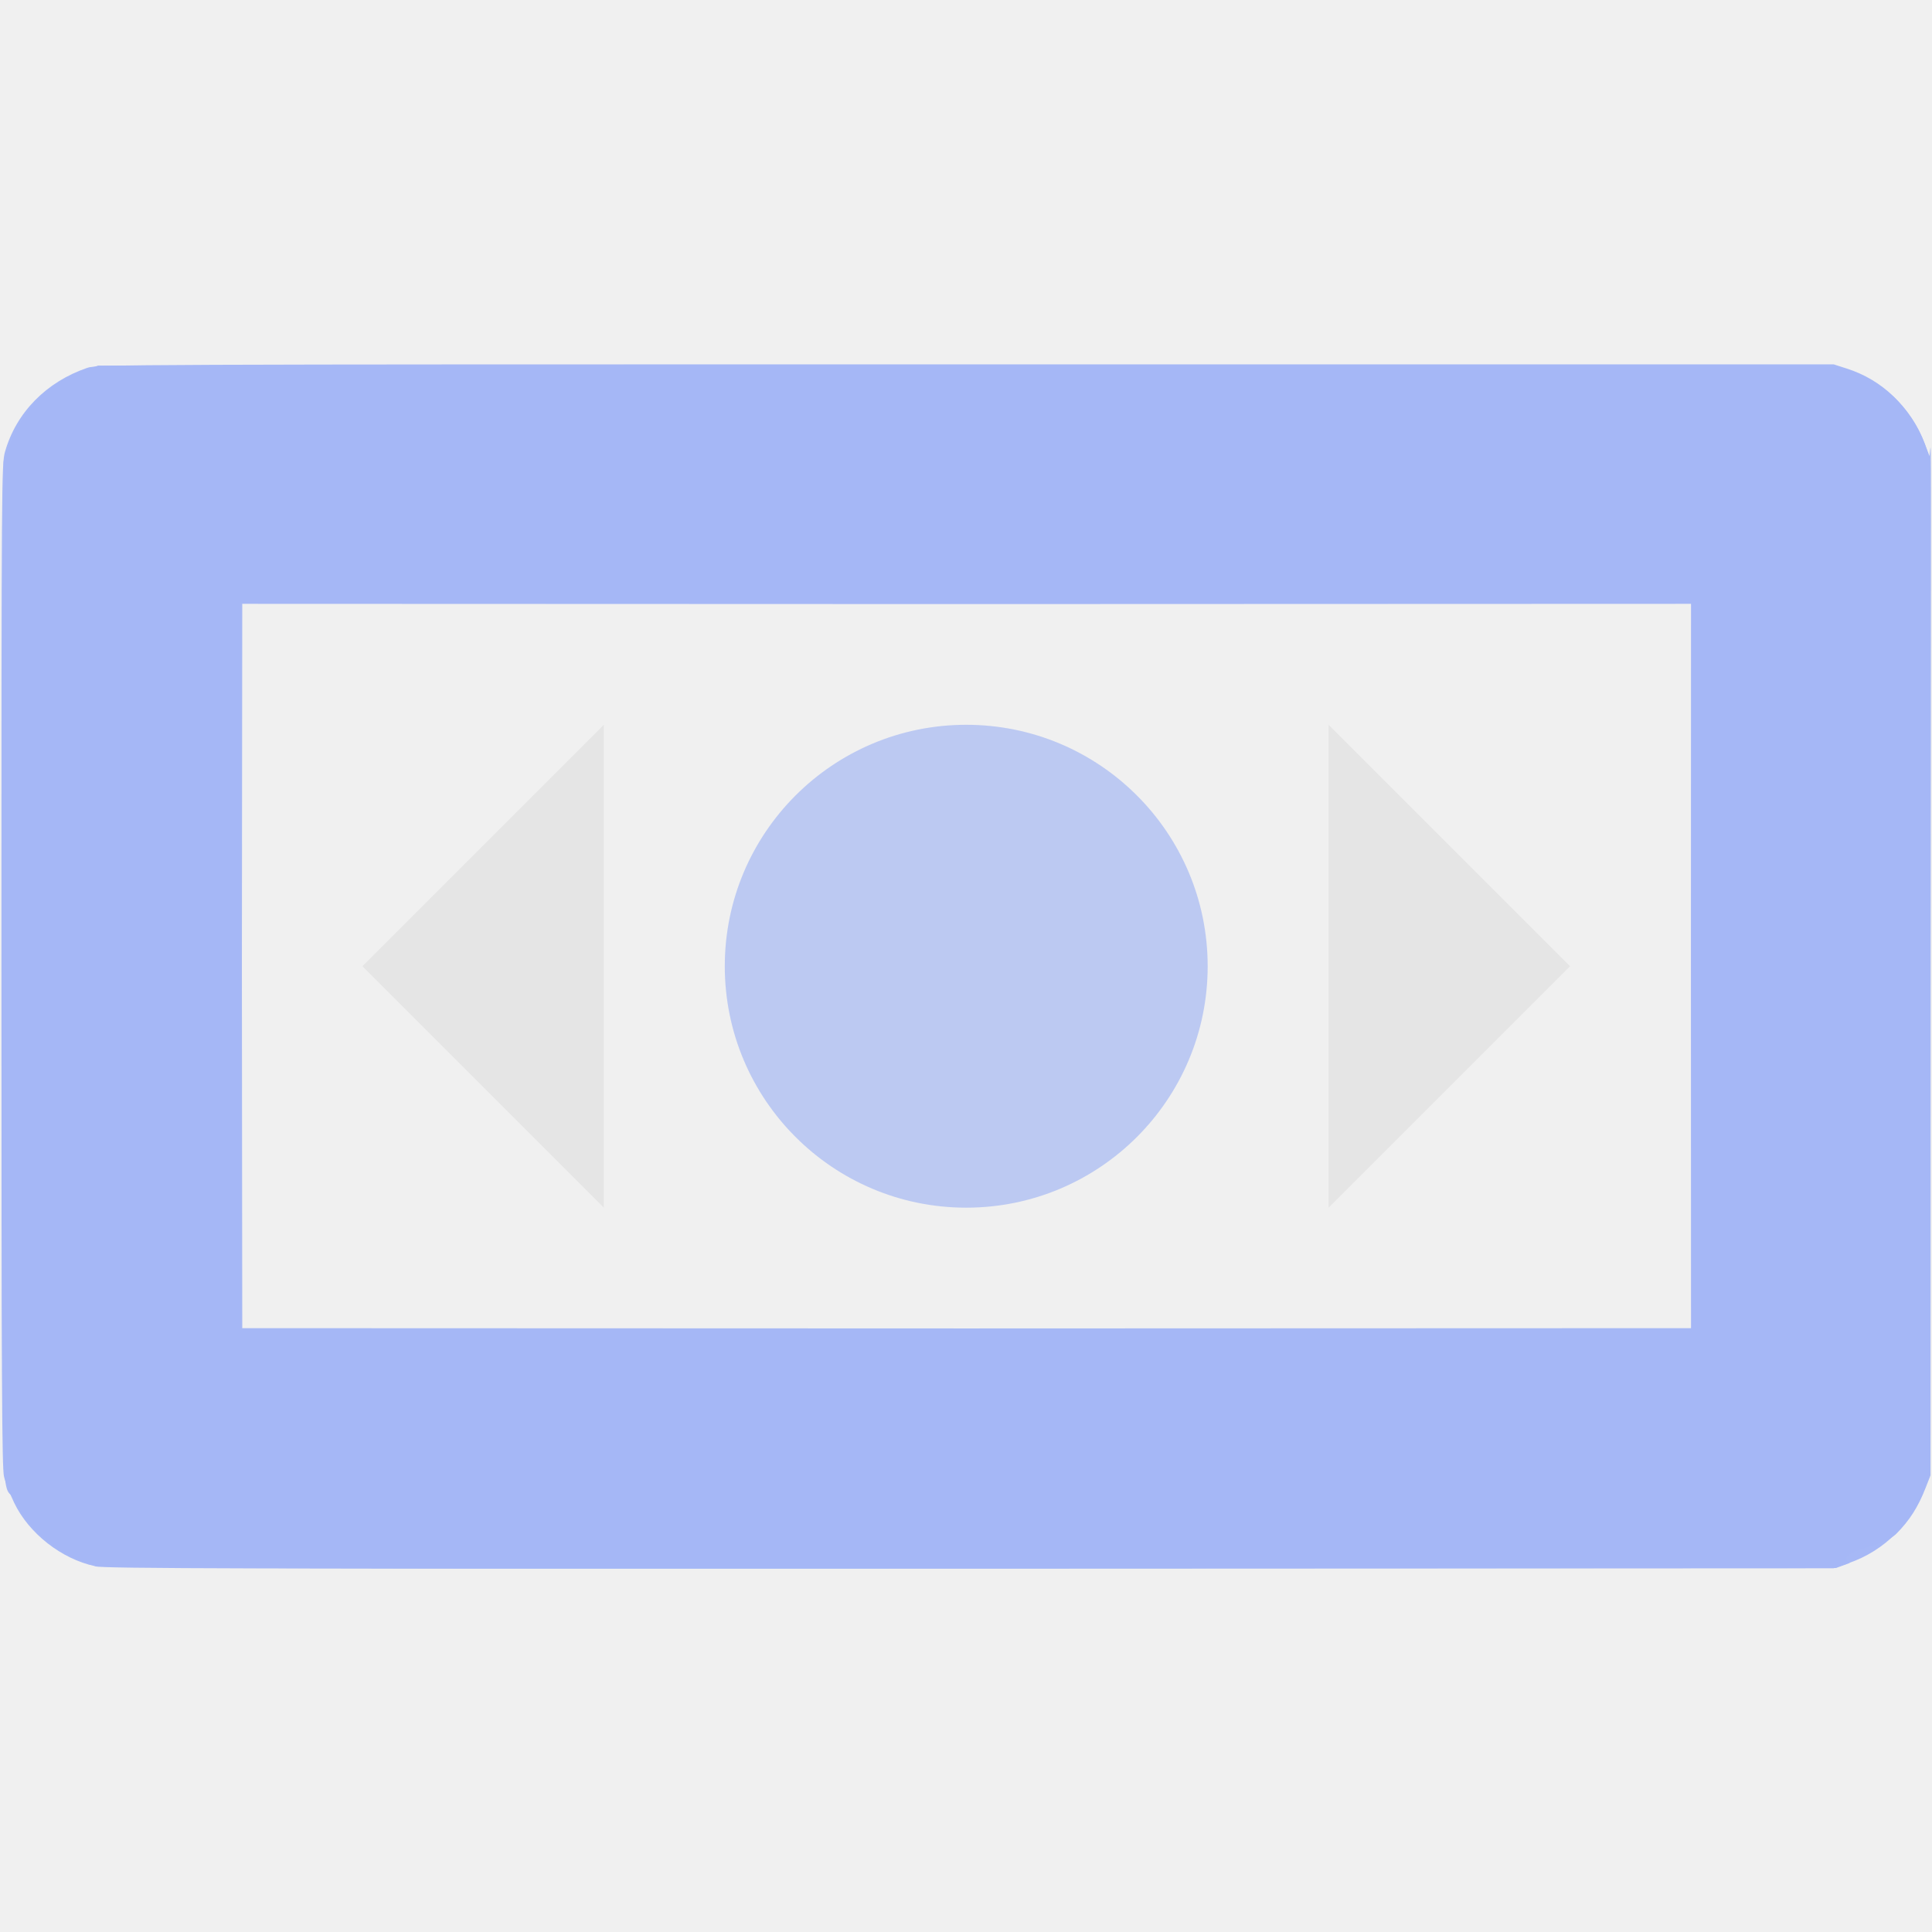
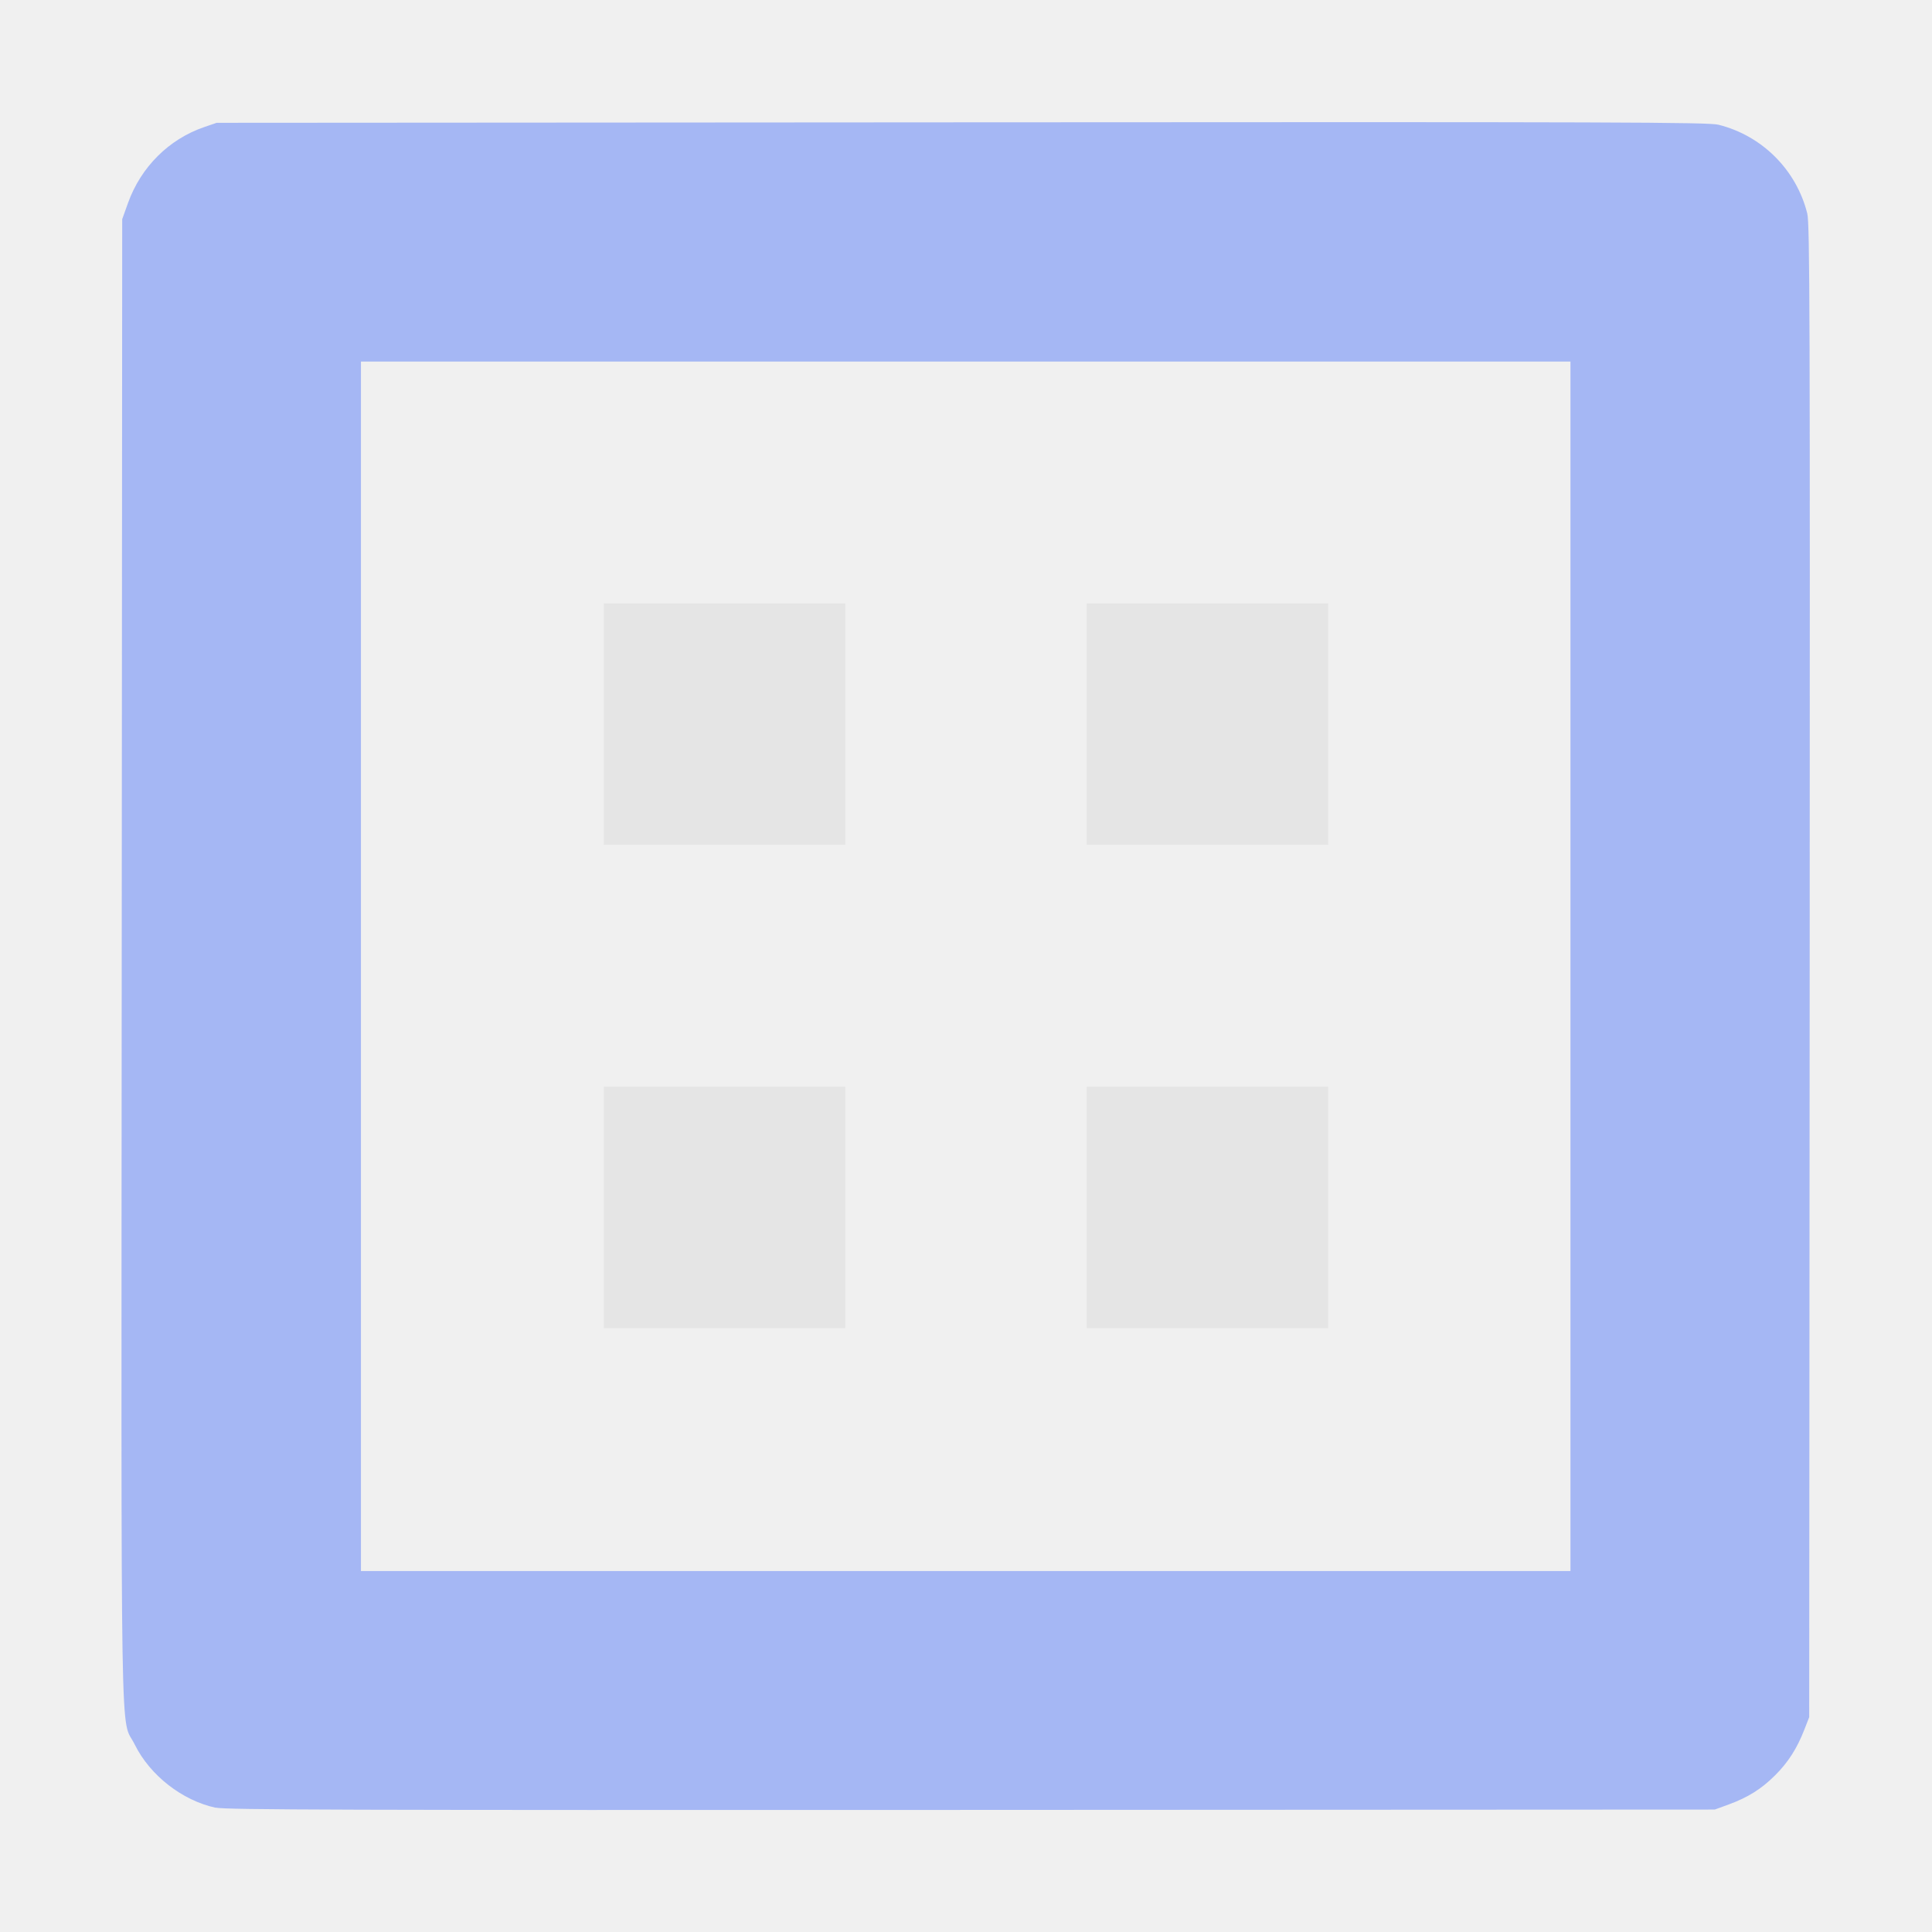
<svg xmlns="http://www.w3.org/2000/svg" width="16" height="16" version="1.1" viewBox="0 0 4.233 4.233">
  <g style="display:none">
    <path d="m1.852 1.058v2.117l-0.794 0.794h2.117l-0.794-0.794v-2.117z" style="fill-rule:evenodd;fill:#a5b7f3;stroke-width:.265" />
    <circle cx="2.117" cy="1.058" r=".794" style="display:inline;fill-rule:evenodd;fill:#a5b7f3" />
  </g>
  <g style="display:none">
-     <path d="m1.058 1.058v2.117l-0.794 0.794h2.117l-0.794-0.794v-2.117z" style="fill-rule:evenodd;fill:#a5b7f3;stroke-width:.265" />
+     <path transform="scale(.26458)" d="m4.949 1a3 3 0 0 0-2.949 3 3 3 0 0 0 2 2.828v4.172l-3 4h8l-3-4v-4.174a3 3 0 0 0 2-2.826 3 3 0 0 0-3-3 3 3 0 0 0-0.051 0z" style="fill-opacity:.686;fill-rule:evenodd;fill:#a5b7f3" />
  </g>
  <g style="display:none">
-     <circle cx="1.323" cy="1.058" r=".794" style="display:inline;fill-rule:evenodd;fill:#a5b7f3" />
+     <path d="m0.265 0.265v0.529h0.529v-0.529zm0.794 0v0.529h0.529v-0.529zm0.794 0v0.529h0.529v-0.529zm0.794 0v0.529h0.529v-0.529zm0.794 0v0.529h0.529v-0.529zm-3.175 0.794v0.529h0.529v-0.529zm0.794 0v0.529h0.529v-0.529zm0.794 0v0.529h0.529v-0.529zm0.794 0v0.529h0.529v-0.529zm0.794 0v0.529h0.529v-0.529zm-3.175 0.794v0.529h0.529v-0.529zm0.794 0v0.529h0.529v-0.529zm0.794 0v0.529h0.529v-0.529zm0.794 0v0.529h0.529v-0.529zm0.794 0v0.529h0.529v-0.529zm-3.175 0.794v0.529h0.529v-0.529zm0.794 0v0.529h0.529v-0.529zm0.794 0v0.529h0.529v-0.529zm0.794 0v0.529h0.529v-0.529zm0.794 0v0.529h0.529v-0.529zm-3.175 0.794v0.529h0.529v-0.529zm0.794 0v0.529h0.529v-0.529zm0.794 0v0.529h0.529v-0.529zm0.794 0v0.529h0.529v-0.529zm0.794 0v0.529h0.529v-0.529z" fill="#a5b7f3" fill-opacity=".988" style="stroke-width:.265" />
+   </g>
+   <g>
+     <path d="m1.323 1.587v-0.265h0.529v0.529h-0.529z" style="fill-opacity:.686;fill-rule:evenodd;fill:#e0e0e0;stop-color:#000000;stroke-width:4.233" />
+     <path d="m1.323 2.646v-0.265h0.529v0.529h-0.529z" style="fill-opacity:.686;fill-rule:evenodd;fill:#e0e0e0;stop-color:#000000;stroke-width:4.233" />
+     <path d="m2.381 1.587v-0.265h0.529v0.529h-0.529z" style="fill-opacity:.686;fill-rule:evenodd;fill:#e0e0e0;stop-color:#000000;stroke-width:4.233" />
+     <path d="m2.381 2.646v-0.265h0.529v0.529h-0.529z" style="fill-opacity:.686;fill-rule:evenodd;fill:#e0e0e0;stop-color:#000000;stroke-width:4.233" />
+   </g>
+   <g style="display:none">
+     <path d="m1.587 2.117v-0.529h1.058v1.058h-1.058z" style="fill-opacity:.686;fill-rule:evenodd;fill:#e0e0e0;stop-color:#000000;stroke-width:4.233" />
  </g>
  <g style="display:none">
    <path d="m2.646 0.265v2.381h-0.794l1.058 1.323 1.058-1.323h-0.794v-2.381z" fill="#a5b7f3" style="display:inline;stroke-width:.265" />
  </g>
  <g style="display:none">
    <path d="m1.852 1.587v1.058l-0.529 0.529h1.587l-0.529-0.529v-1.058z" style="fill-rule:evenodd;fill:#a5b7f3;stroke-width:.265" />
    <circle cx="2.117" cy="1.587" r=".529" style="display:inline;fill-rule:evenodd;fill:#a5b7f3" />
  </g>
-   <g style="display:none">
-     <path transform="scale(.26458)" d="m1.786 14.97c-0.277-0.06-0.544-0.268-0.67-0.523-0.122-0.248-0.112 0.346-0.108-6.495l0.004-6.137 0.048-0.134c0.107-0.298 0.339-0.529 0.632-0.629l0.102-0.035 6.171-4e-3c5.463-0.004 6.182-0.001 6.266 0.02 0.361 0.09 0.645 0.374 0.735 0.735 0.021 0.084 0.023 0.804 0.02 6.273l-4e-3 6.179-0.041 0.105c-0.06 0.154-0.134 0.27-0.242 0.377-0.112 0.112-0.225 0.183-0.384 0.241l-0.115 0.042-6.156 0.003c-5.225 0.002-6.172-5.85e-4 -6.258-0.019zm11.219-6.968v-5.008h-10.016v10.016h10.016z" style="fill-opacity:.988;fill-rule:evenodd;fill:#a5b7f4;stop-color:#000000;stroke-width:16" />
+   <g>
+     <path transform="scale(.26458)" d="m1.786 14.97c-0.277-0.06-0.544-0.268-0.67-0.523-0.122-0.248-0.112 0.346-0.108-6.495l0.004-6.137 0.048-0.134c0.107-0.298 0.339-0.529 0.632-0.629l0.102-0.035 6.171-4e-3c5.463-0.004 6.182-0.001 6.266 0.02 0.361 0.09 0.645 0.374 0.735 0.735 0.021 0.084 0.023 0.804 0.02 6.273l-4e-3 6.179-0.041 0.105c-0.06 0.154-0.134 0.27-0.242 0.377-0.112 0.112-0.225 0.183-0.384 0.241l-0.115 0.042-6.156 0.003c-5.225 0.002-6.172-5.85e-4 -6.258-0.019zm11.219-6.968v-5.008h-10.016v10.016h10.016z" style="fill-rule:evenodd;fill:#a5b7f4;stop-color:#000000;stroke-width:16" />
  </g>
-   <circle cx="2.117" cy="2.117" r=".529" style="fill-opacity:.686;fill-rule:evenodd;fill:#a5b7f3" />
-   <path d="m0.794 2.117 0.529-0.529v1.058z" style="fill-opacity:.686;fill:#e0e0e0" />
-   <path d="m3.44 2.117-0.529 0.529v-1.058z" style="fill-opacity:.686;fill:#e0e0e0" />
-   <path d="m0.212 3.429c-0.073-0.016-0.144-0.071-0.177-0.138-0.032-0.065-0.032 0.149-0.029-1.187l0.002-1.093 0.013-0.035c0.028-0.079 0.09-0.14 0.167-0.166l0.027-0.009 1.895-4.9477e-4c1.445-3.7748e-4 1.899-9.0454e-4 1.921 0.005 0.096 0.024 0.171 0.099 0.195 0.195 0.006 0.022 0.005-0.318 0.004 1.129l-2.542e-4 1.103-0.011 0.028c-0.016 0.041-0.035 0.071-0.064 0.1-0.03 0.03-0.138 0.038-0.102 0.064l-0.03 0.011-1.892 0.001c-1.383 6.053e-4 -1.895-7.211e-4 -1.917-0.006zm3.493-1.312 7.937e-4 -0.794-1.588 5.636e-4 -1.587-5.636e-4 -8.0698e-4 0.794 8.0698e-4 0.793 1.587 5.636e-4 1.588-5.636e-4z" style="fill-opacity:.988;fill-rule:evenodd;fill:#a5b7f4;stop-color:#000000;stroke-width:4.233" />
-   <g style="display:none">
-     <rect y=".794" width="4.233" height="2.646" rx=".265" style="fill-rule:evenodd;fill:#fff;stroke-width:.265" />
-     <rect x=".529" y="1.323" width="3.175" height="1.587" style="fill-rule:evenodd;stroke-width:.265" />
-   </g>
-   <path transform="scale(.26458)" d="m0.785 12.969c-0.275-0.059-0.545-0.27-0.667-0.523-0.035-0.073-0.074-0.171-0.085-0.219-0.017-0.071-0.021-0.813-0.021-4.234 0-3.977 0.001-4.153 0.029-4.25 0.092-0.326 0.342-0.581 0.682-0.697 0.084-0.028 0.289-0.029 7.273-0.029h7.188l0.109 0.035c0.296 0.094 0.526 0.317 0.647 0.626l0.041 0.105v8.422l-0.036 0.104c-0.102 0.296-0.34 0.534-0.636 0.635l-0.125 0.043-7.148 0.003c-6.055 0.002-7.164-6.12e-4 -7.25-0.019zm13.219-4.968v-3.008h-12.016v6.016h12.016z" style="fill-opacity:.988;fill-rule:evenodd;fill:#a5b7f5;stop-color:#000000" />
</svg>
